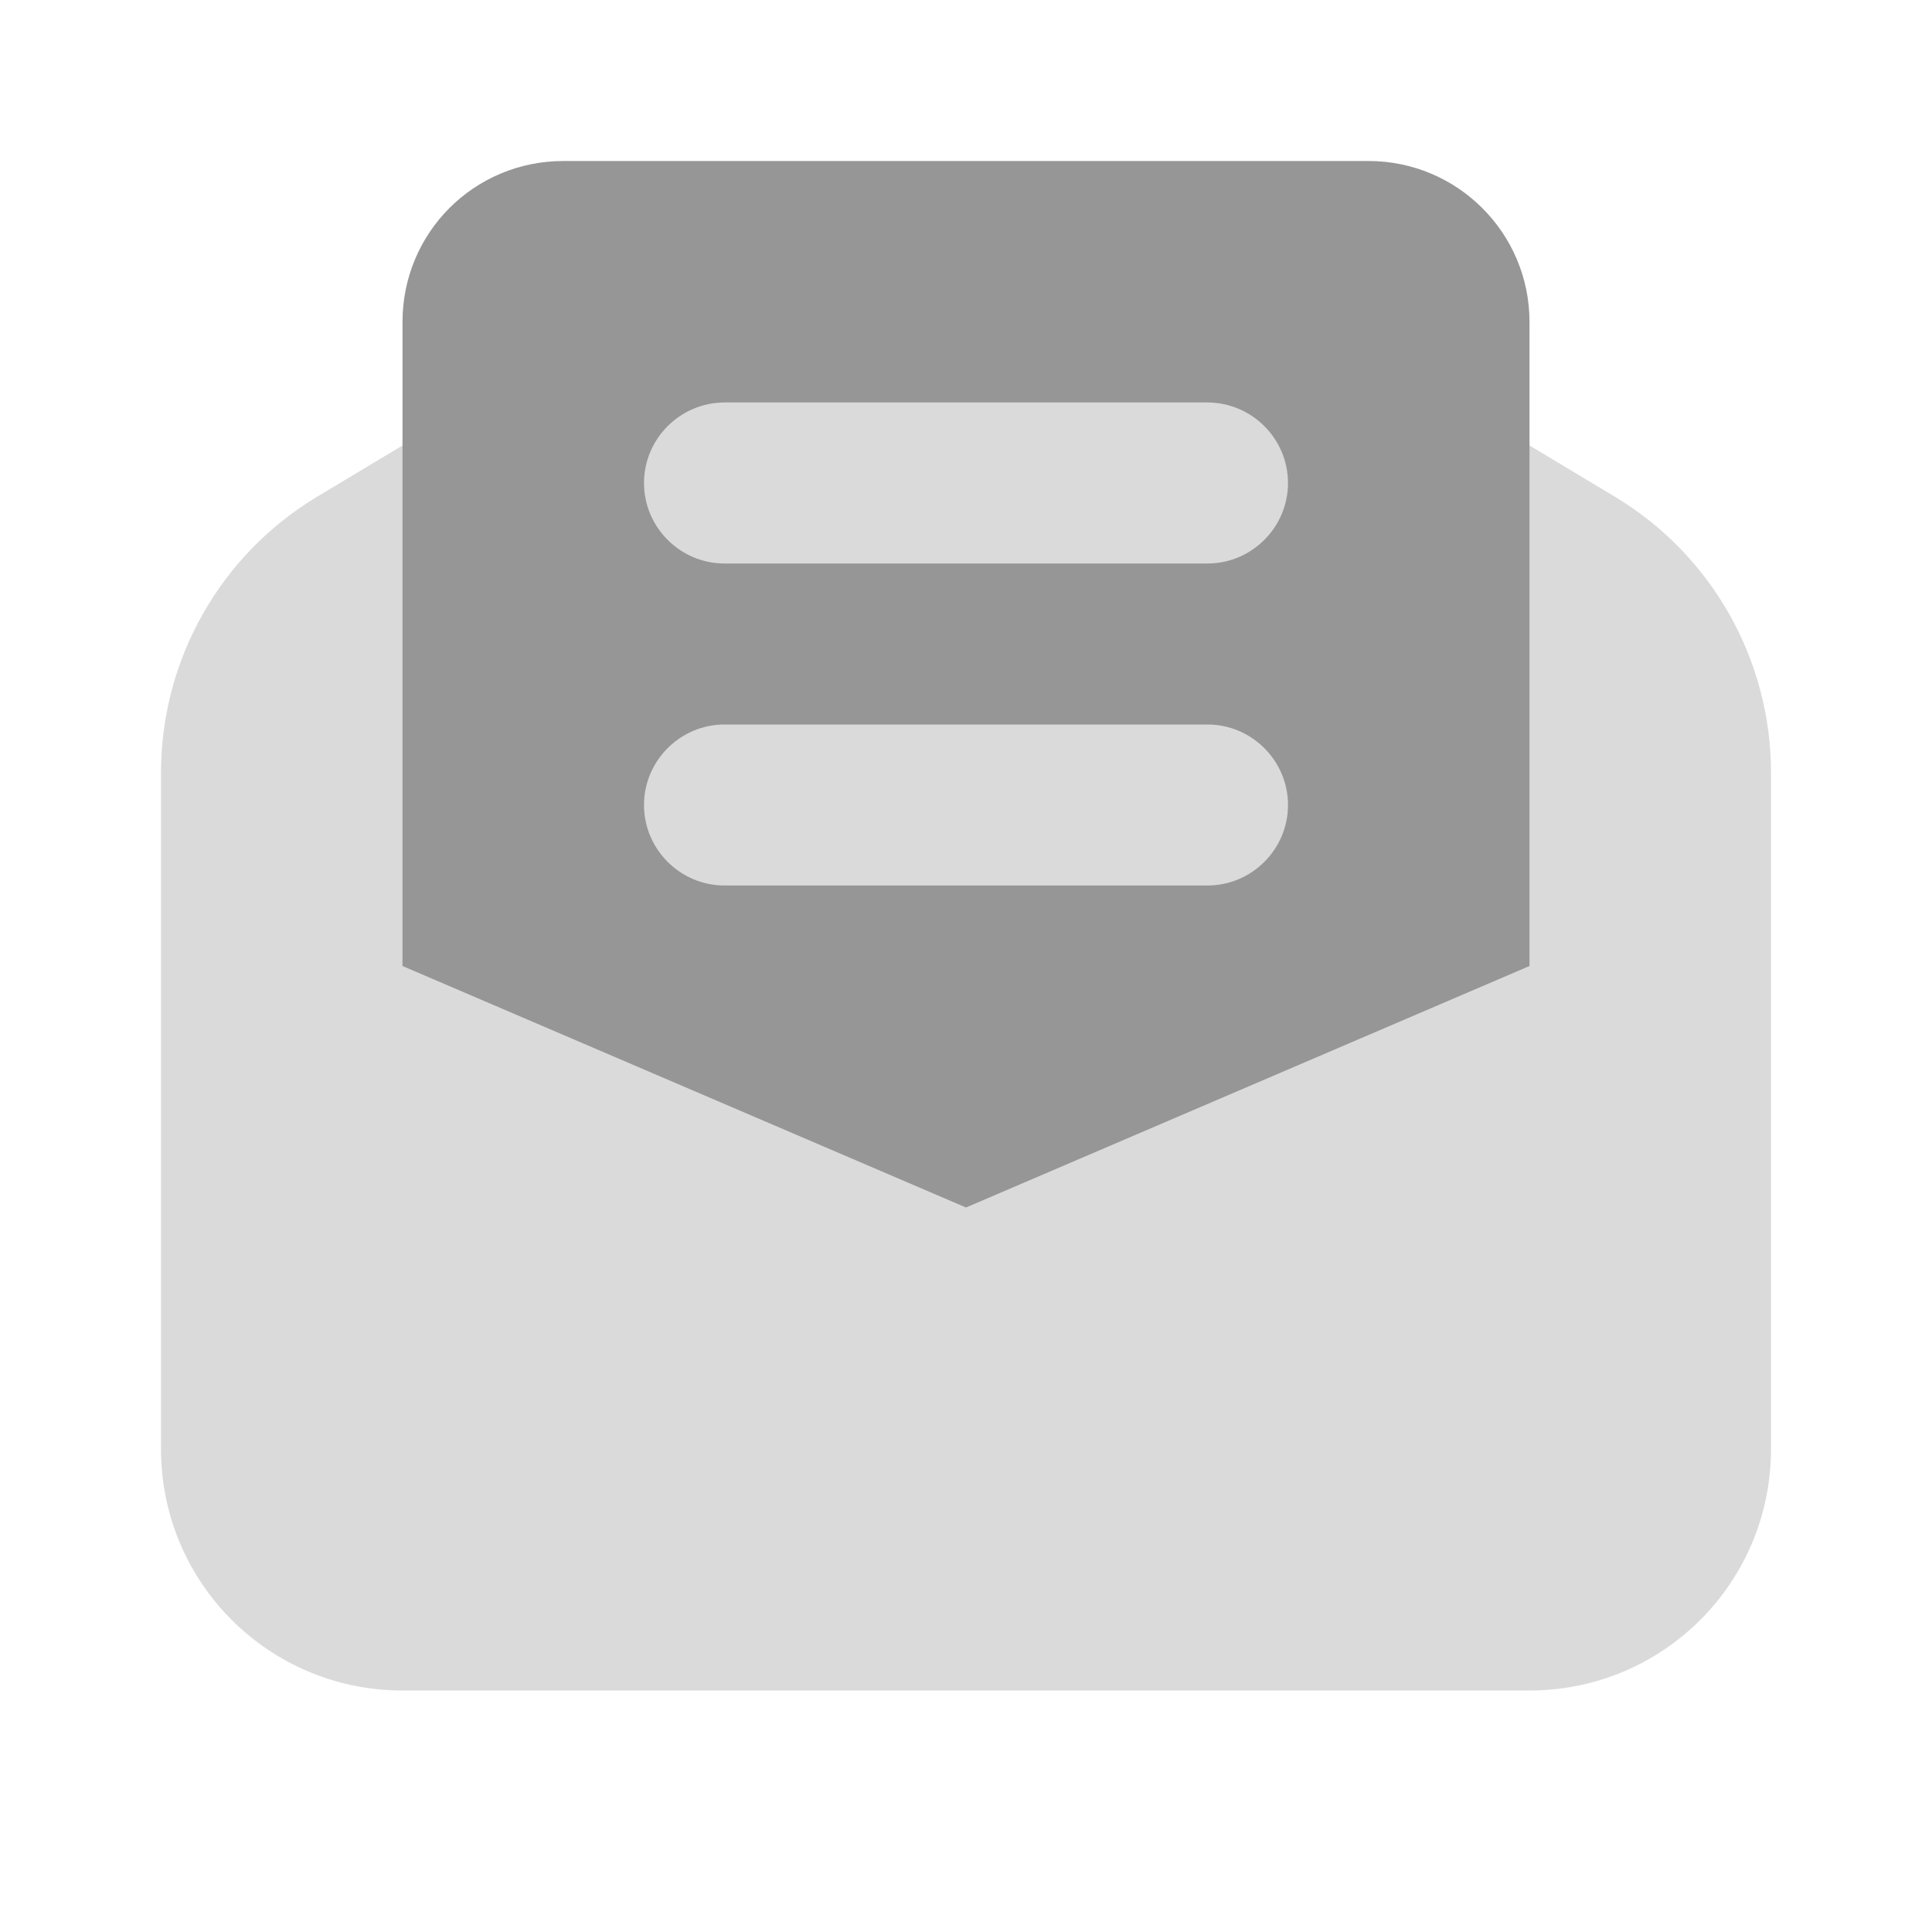
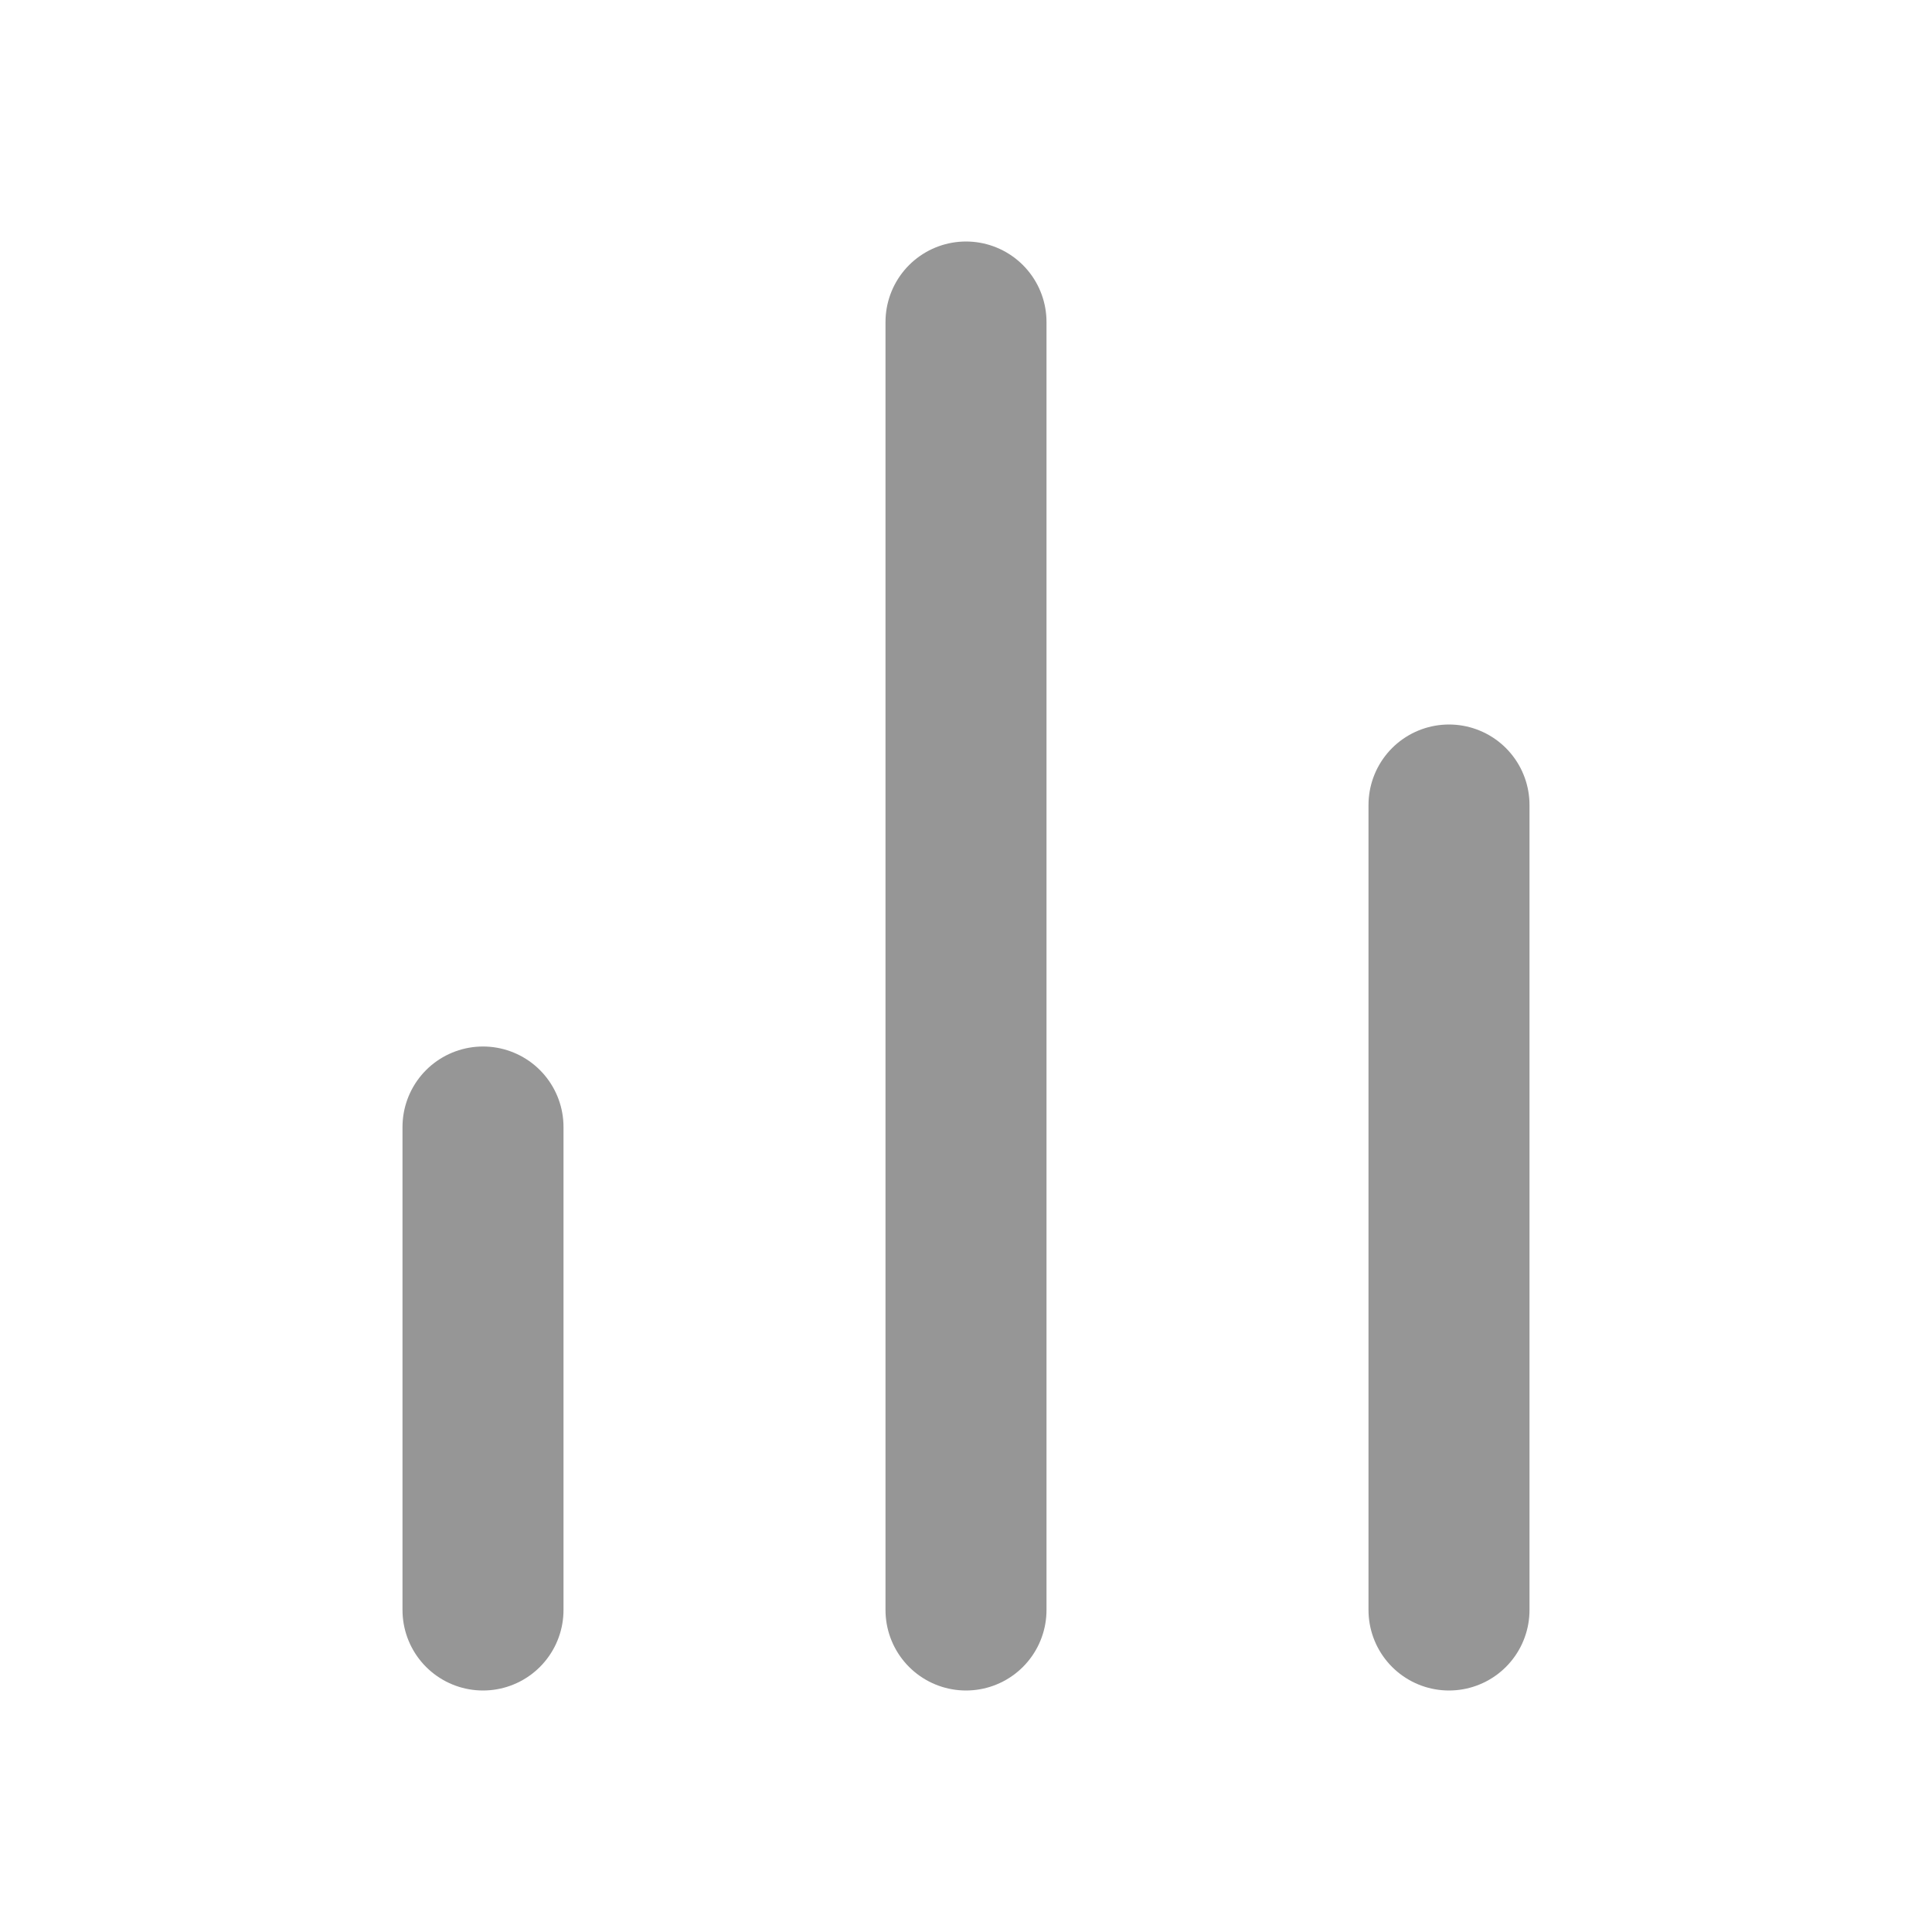
- <svg xmlns="http://www.w3.org/2000/svg" viewBox="0 0 24 24">
-   <path d="M22,9.6V18c0,1.66-1.34,3-3,3H5c-1.66,0-3-1.34-3-3V9.6c0-1.41,0.74-2.71,1.94-3.43L5.89,5h12.22l1.95,1.17C21.26,6.89,22,8.19,22,9.6z" opacity=".35" fill="#969696" />
-   <path d="M17,2H7C5.89,2,5,2.89,5,4v8l7,3l7-3V4C19,2.89,18.1,2,17,2z M15,11H9c-0.55,0-1-0.45-1-1s0.45-1,1-1h6c0.55,0,1,0.45,1,1S15.55,11,15,11z M15,7H9C8.45,7,8,6.55,8,6s0.45-1,1-1h6c0.55,0,1,0.45,1,1S15.55,7,15,7z" fill="#969696" />
+ <svg xmlns="http://www.w3.org/2000/svg" width="24" height="24" viewBox="0 0 24 24" fill="none" stroke="#969696" stroke-width="2" stroke-linecap="round" stroke-linejoin="round">
+   <line x1="18" y1="20" x2="18" y2="10" />
+   <line x1="12" y1="20" x2="12" y2="4" />
+   <line x1="6" y1="20" x2="6" y2="14" />
</svg>
